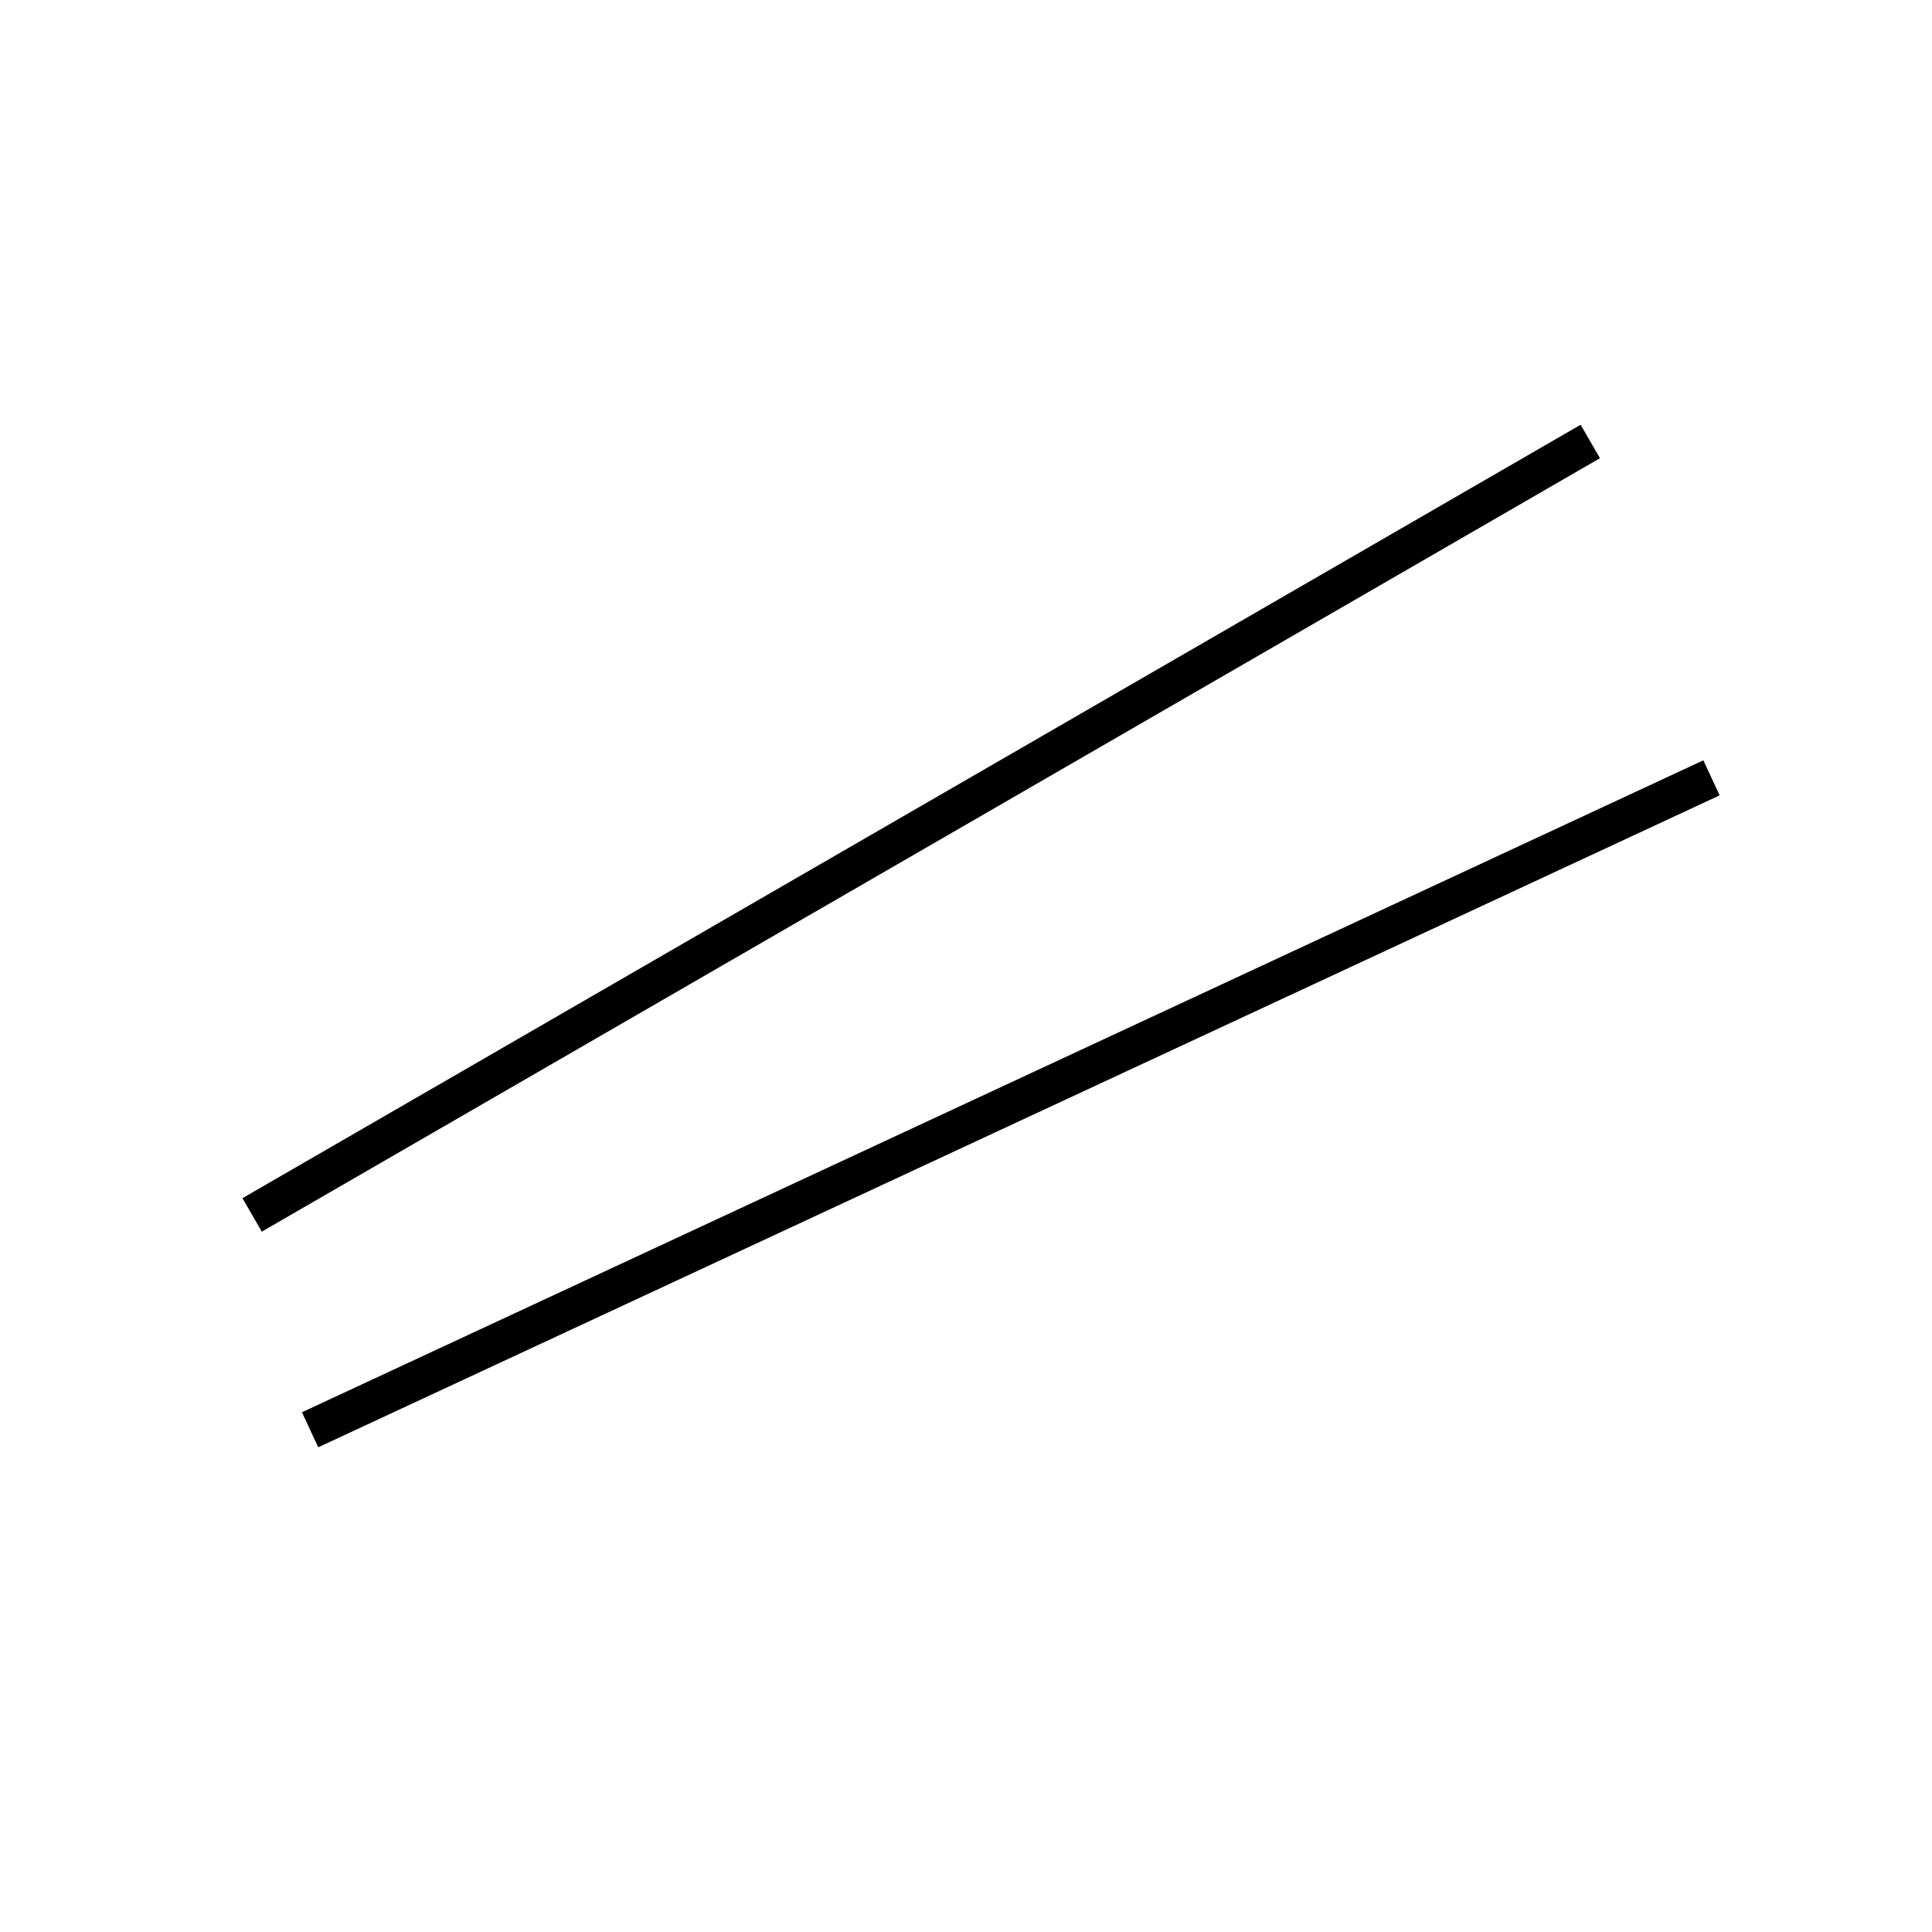
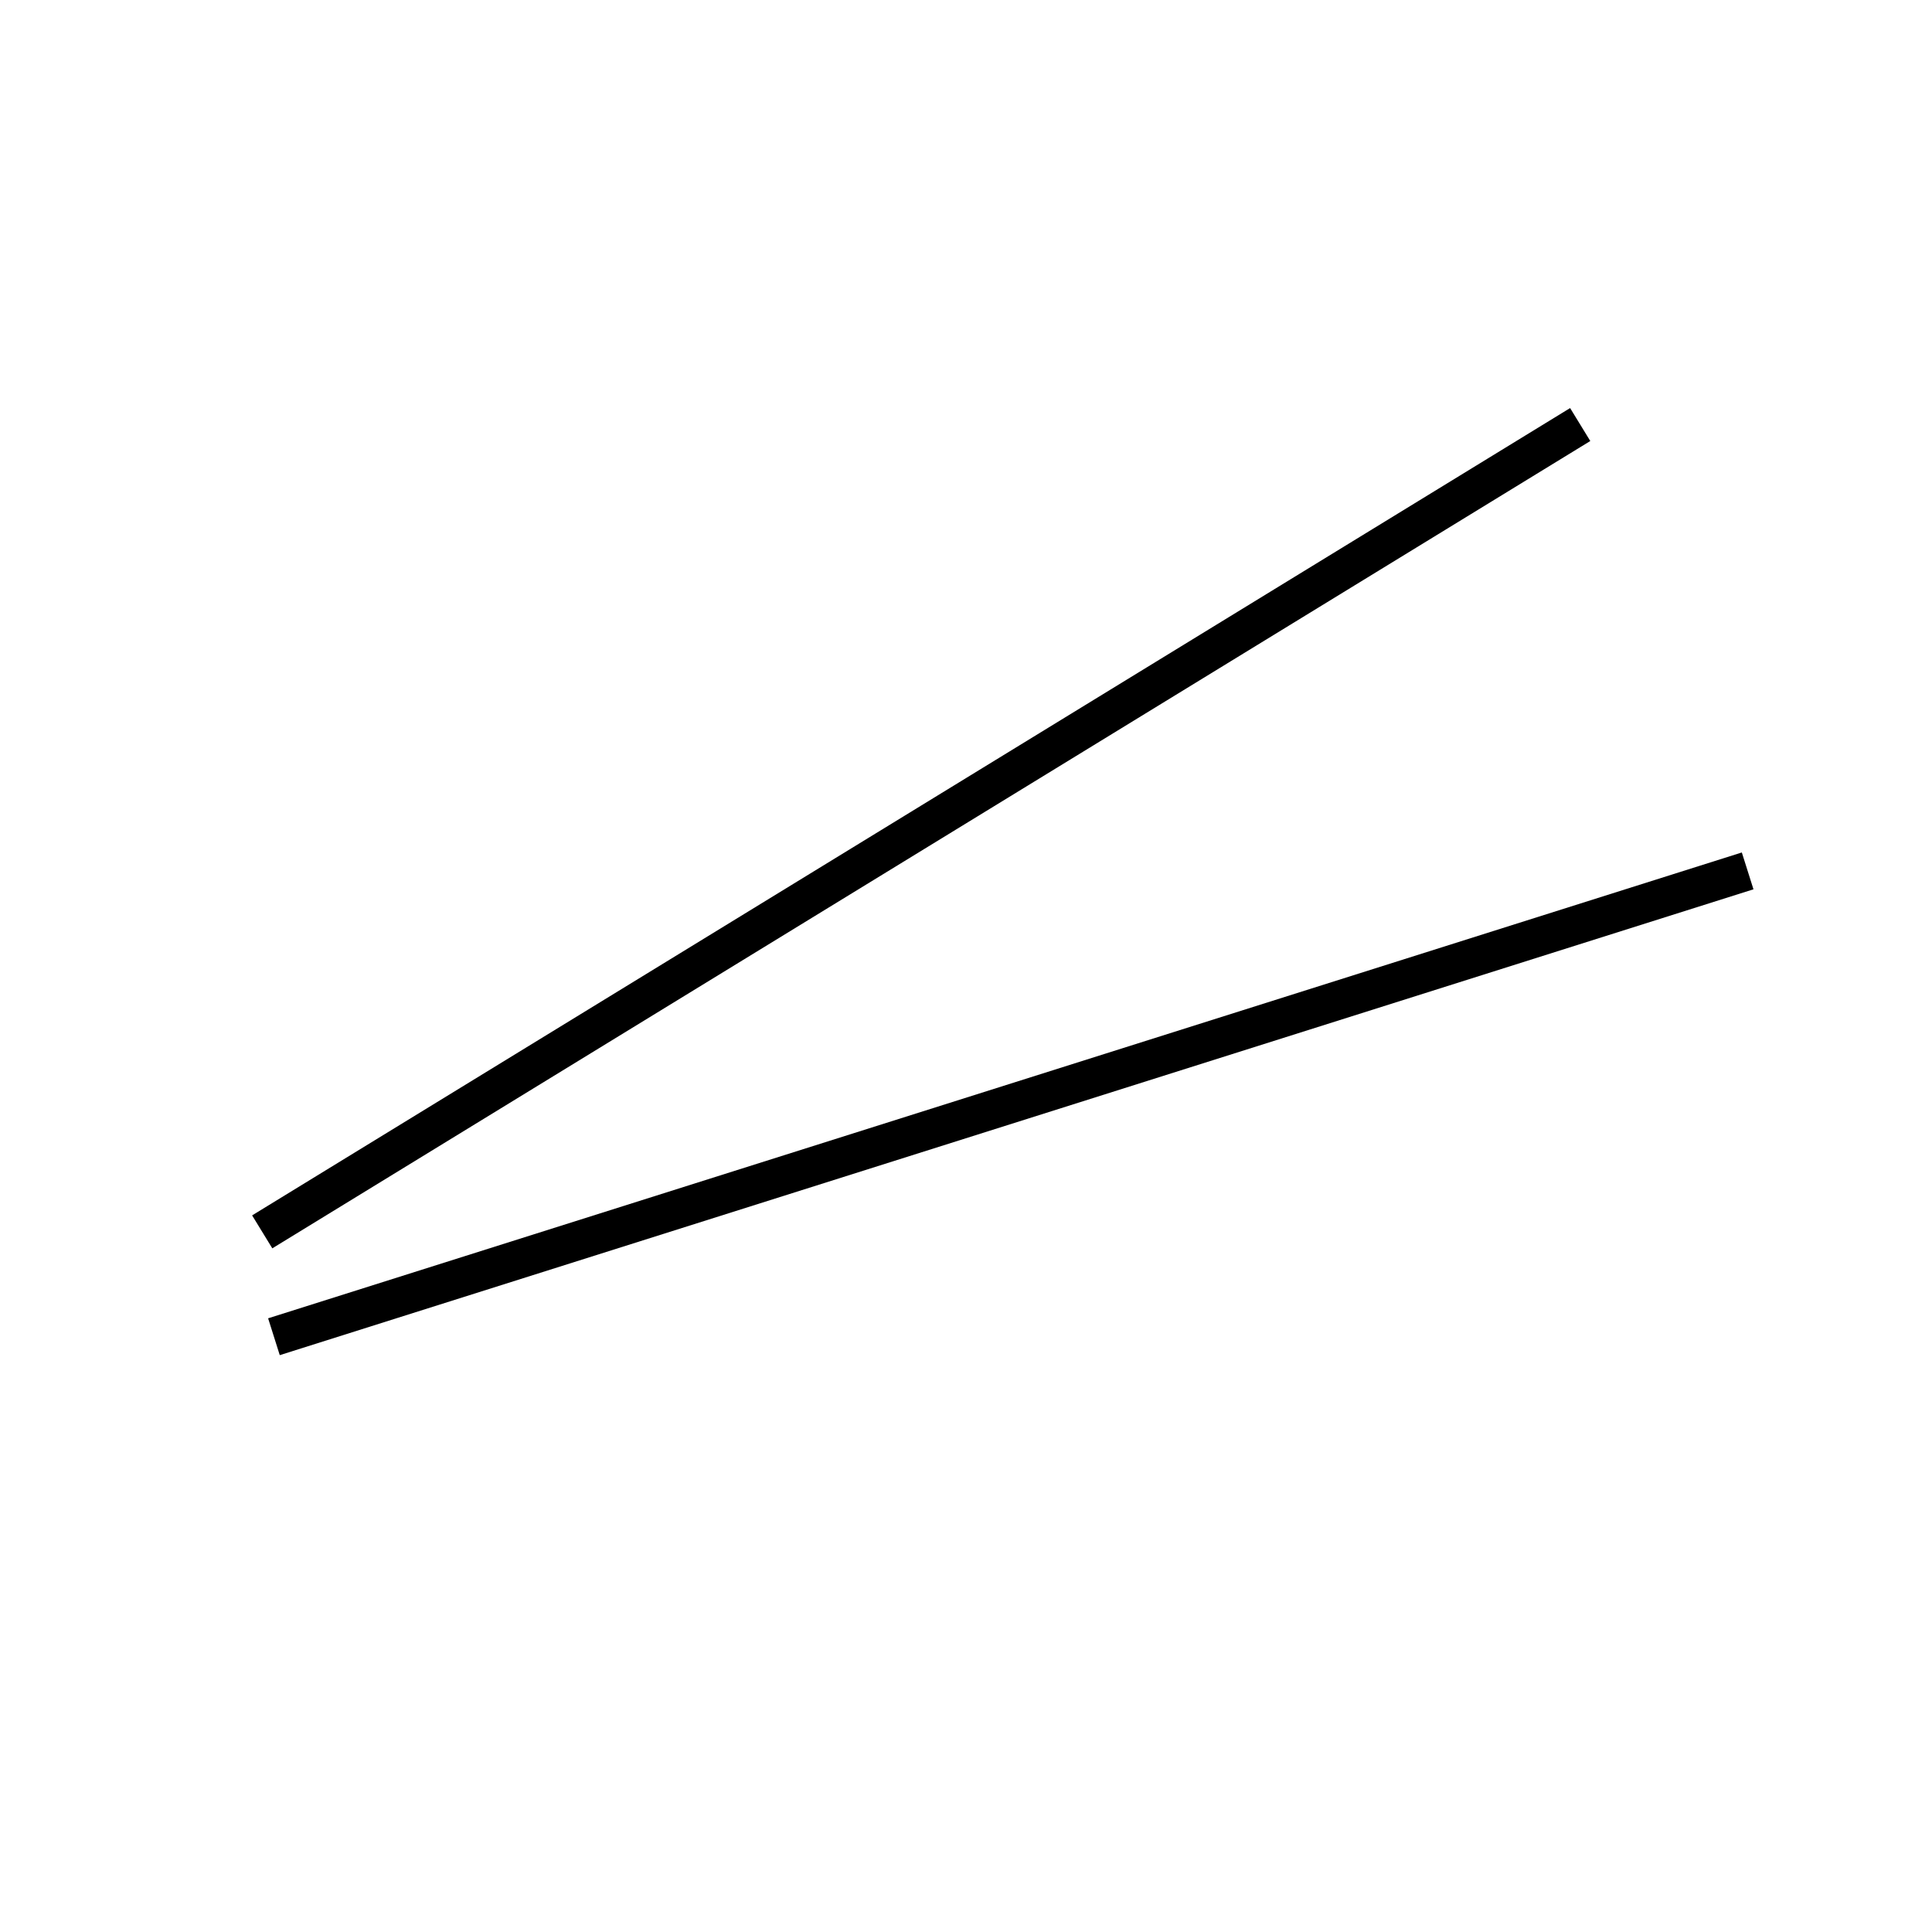
<svg xmlns="http://www.w3.org/2000/svg" height="100" width="100">
  <rect stroke-width="5" stroke="#ffffff" fill="#ffffff" height="100" width="100" y="0" x="0" />
-   <line x1="82.313" y1="22.851" x2="13.05" y2="62.884" stroke-width="2" stroke="black" />
-   <line x1="88.586" y1="40.261" x2="16.051" y2="74.005" stroke-width="2" stroke="black" />
+   <line x1="81.791" y1="21.974" x2="13.572" y2="63.761" stroke-width="2" stroke="black" />
+   <line x1="90.458" y1="45.077" x2="14.179" y2="69.189" stroke-width="2" stroke="black" />
</svg>
